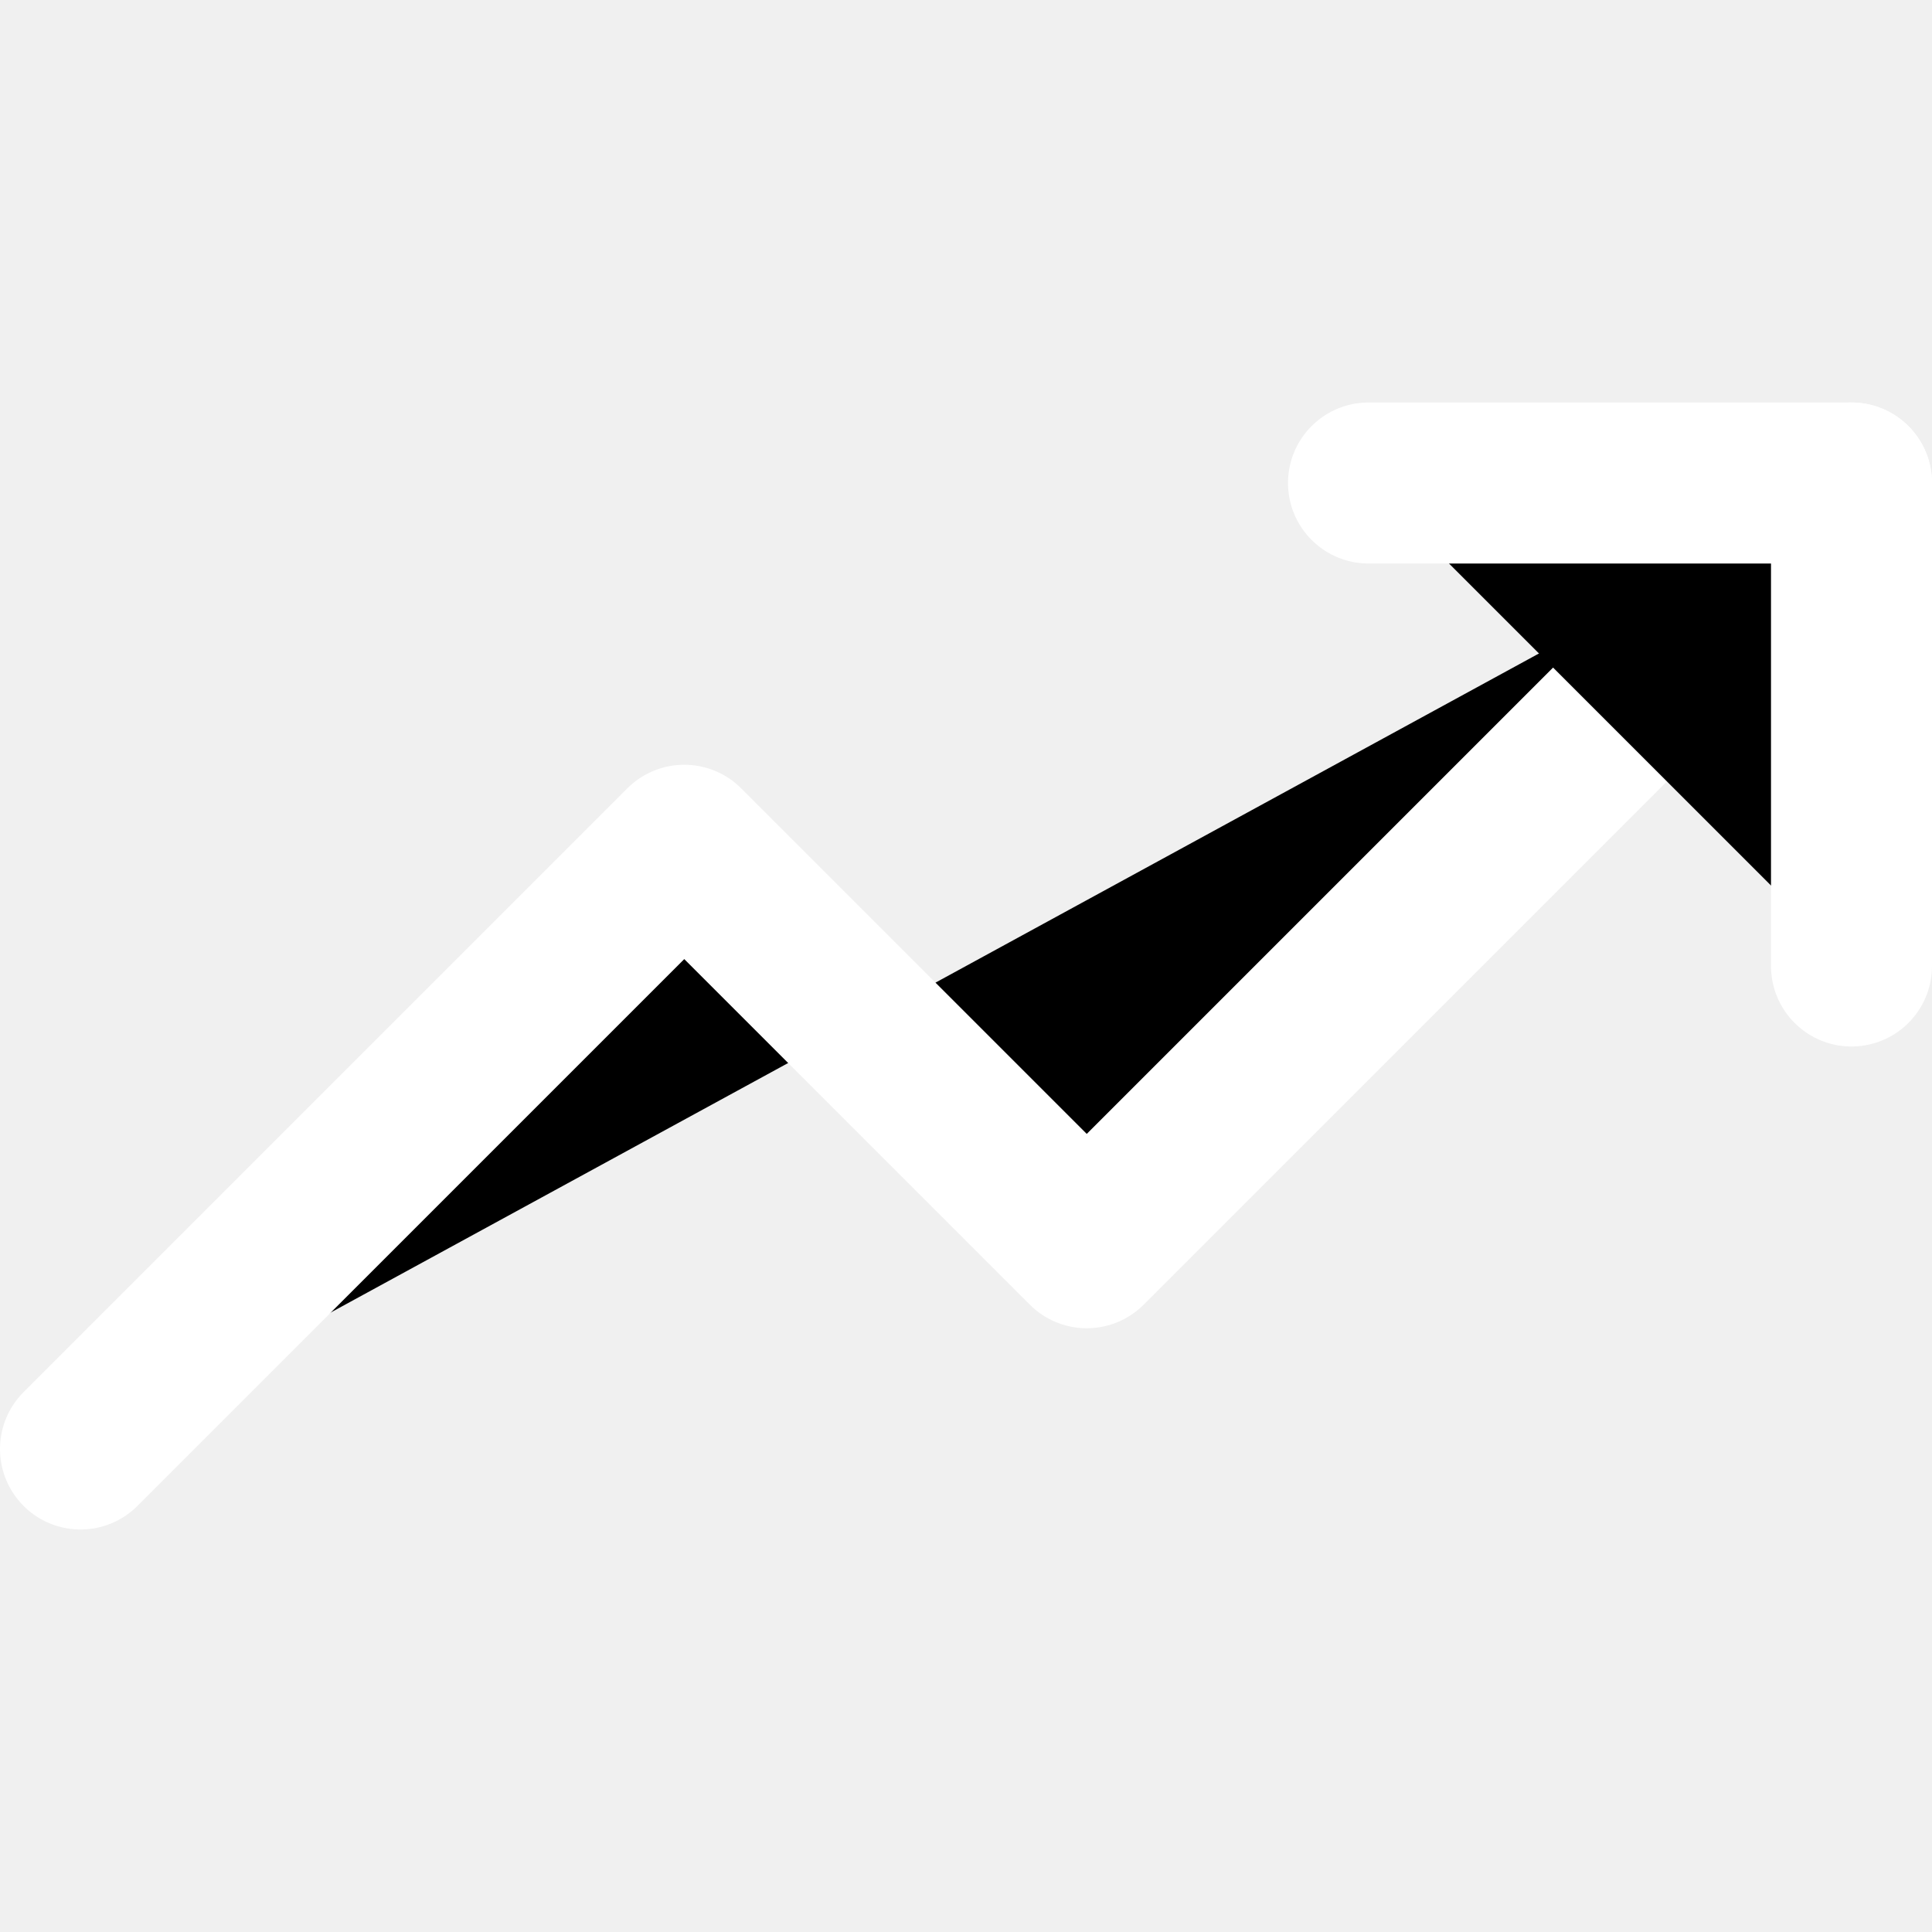
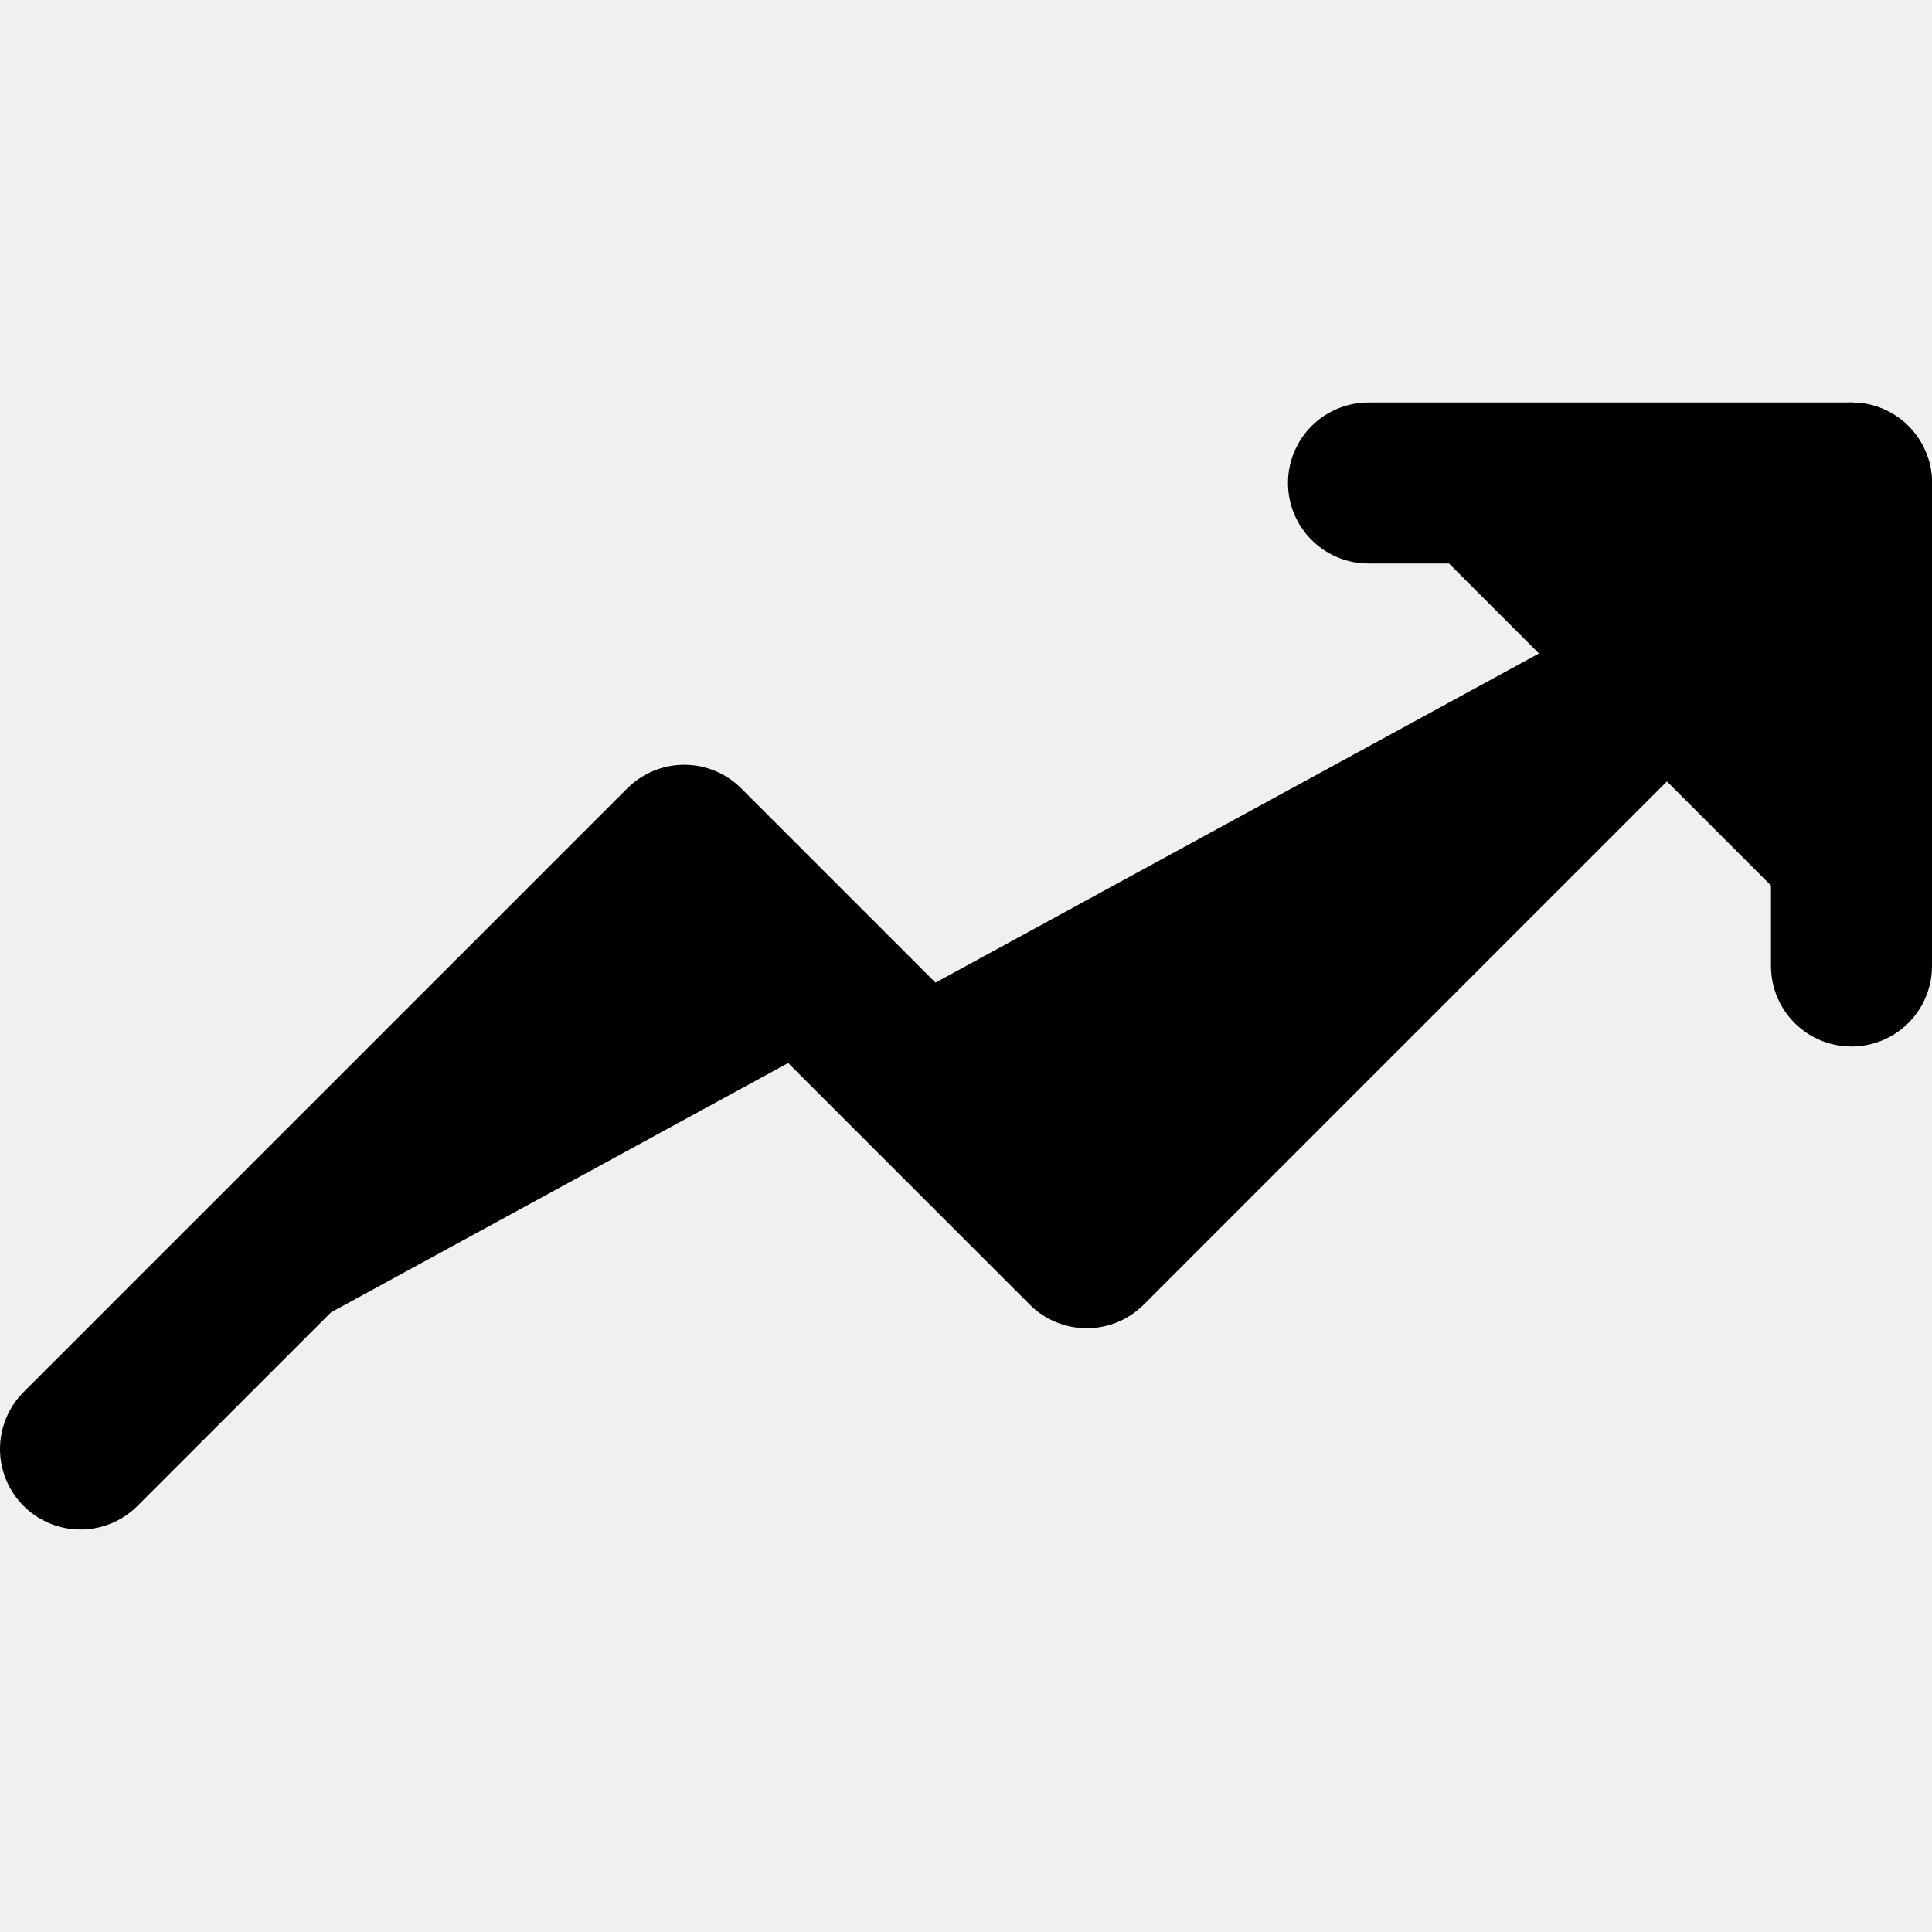
- <svg xmlns="http://www.w3.org/2000/svg" width="24" height="24" viewBox="0 0 24 24" fill="#currentColor" stroke="#fff" stroke-width="2" stroke-linecap="round" stroke-linejoin="round" class="feather feather-trending-up">
+ <svg xmlns="http://www.w3.org/2000/svg" width="24" height="24" viewBox="0 0 24 24" fill="#currentColor" stroke="currentColor" stroke-width="2" stroke-linecap="round" stroke-linejoin="round" class="feather feather-trending-up">
  <polyline points="23 6 13.5 15.5 8.5 10.5 1 18" />
  <polyline points="17 6 23 6 23 12" />
</svg>
